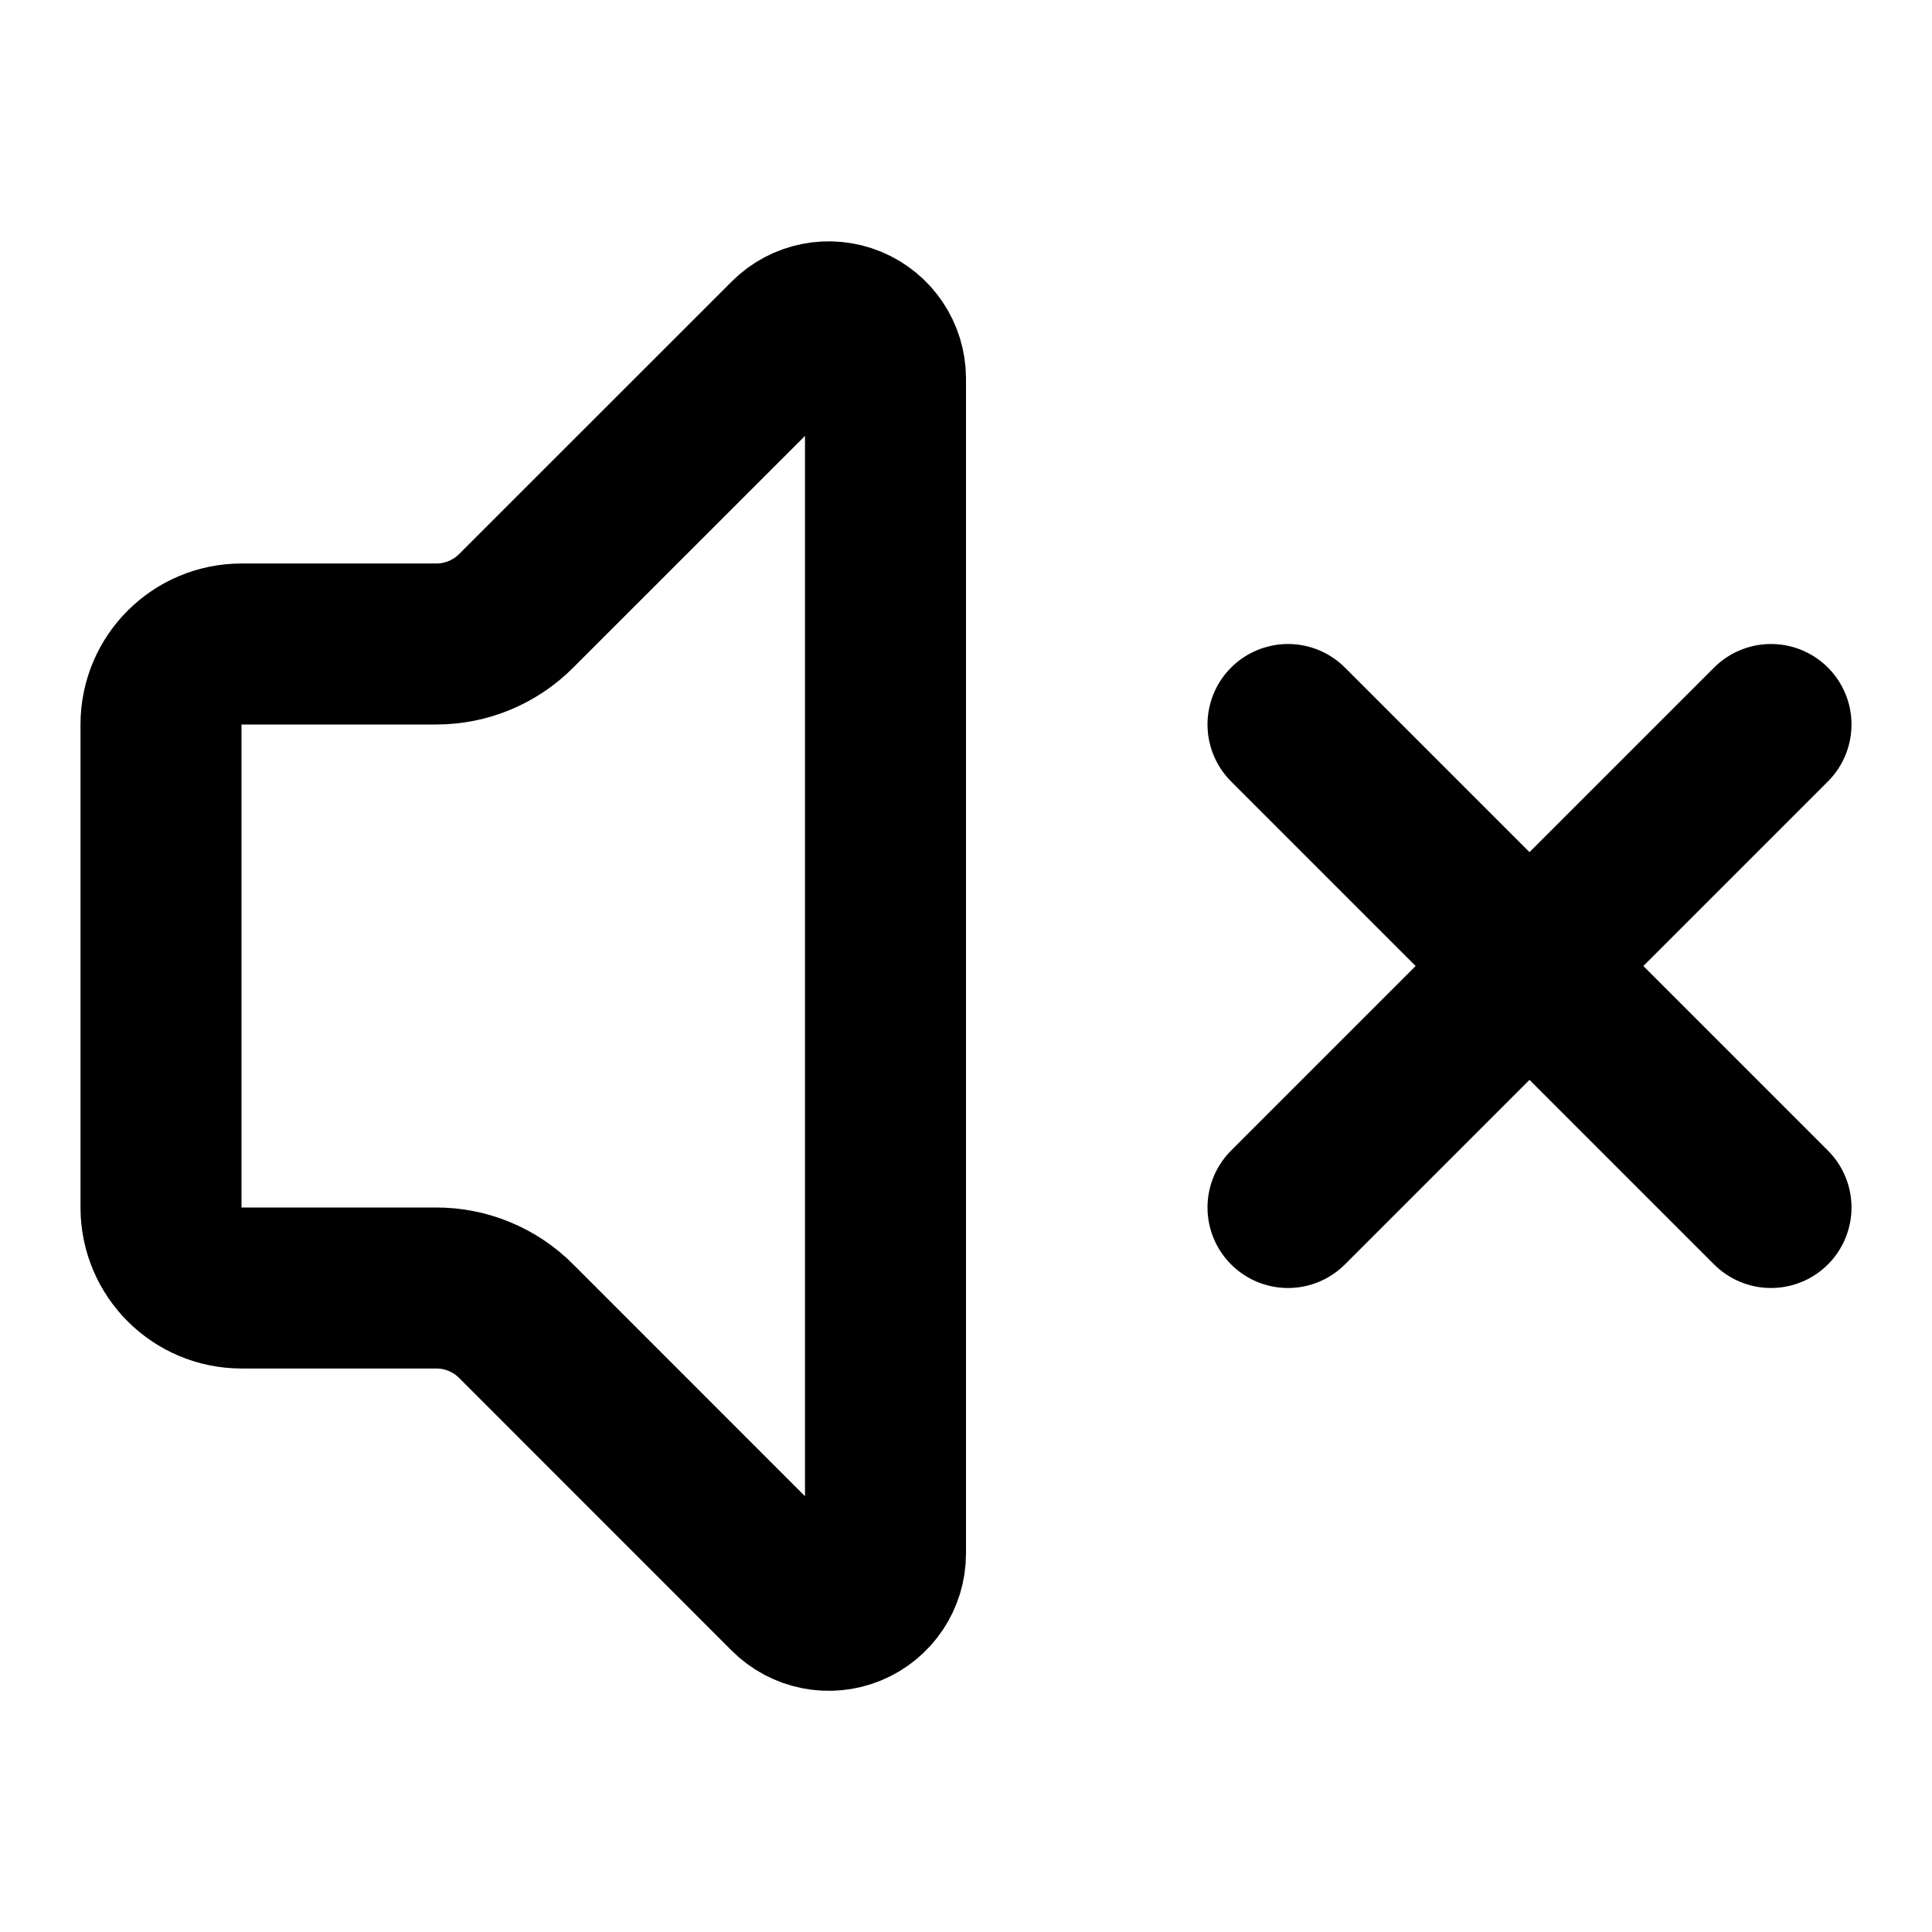
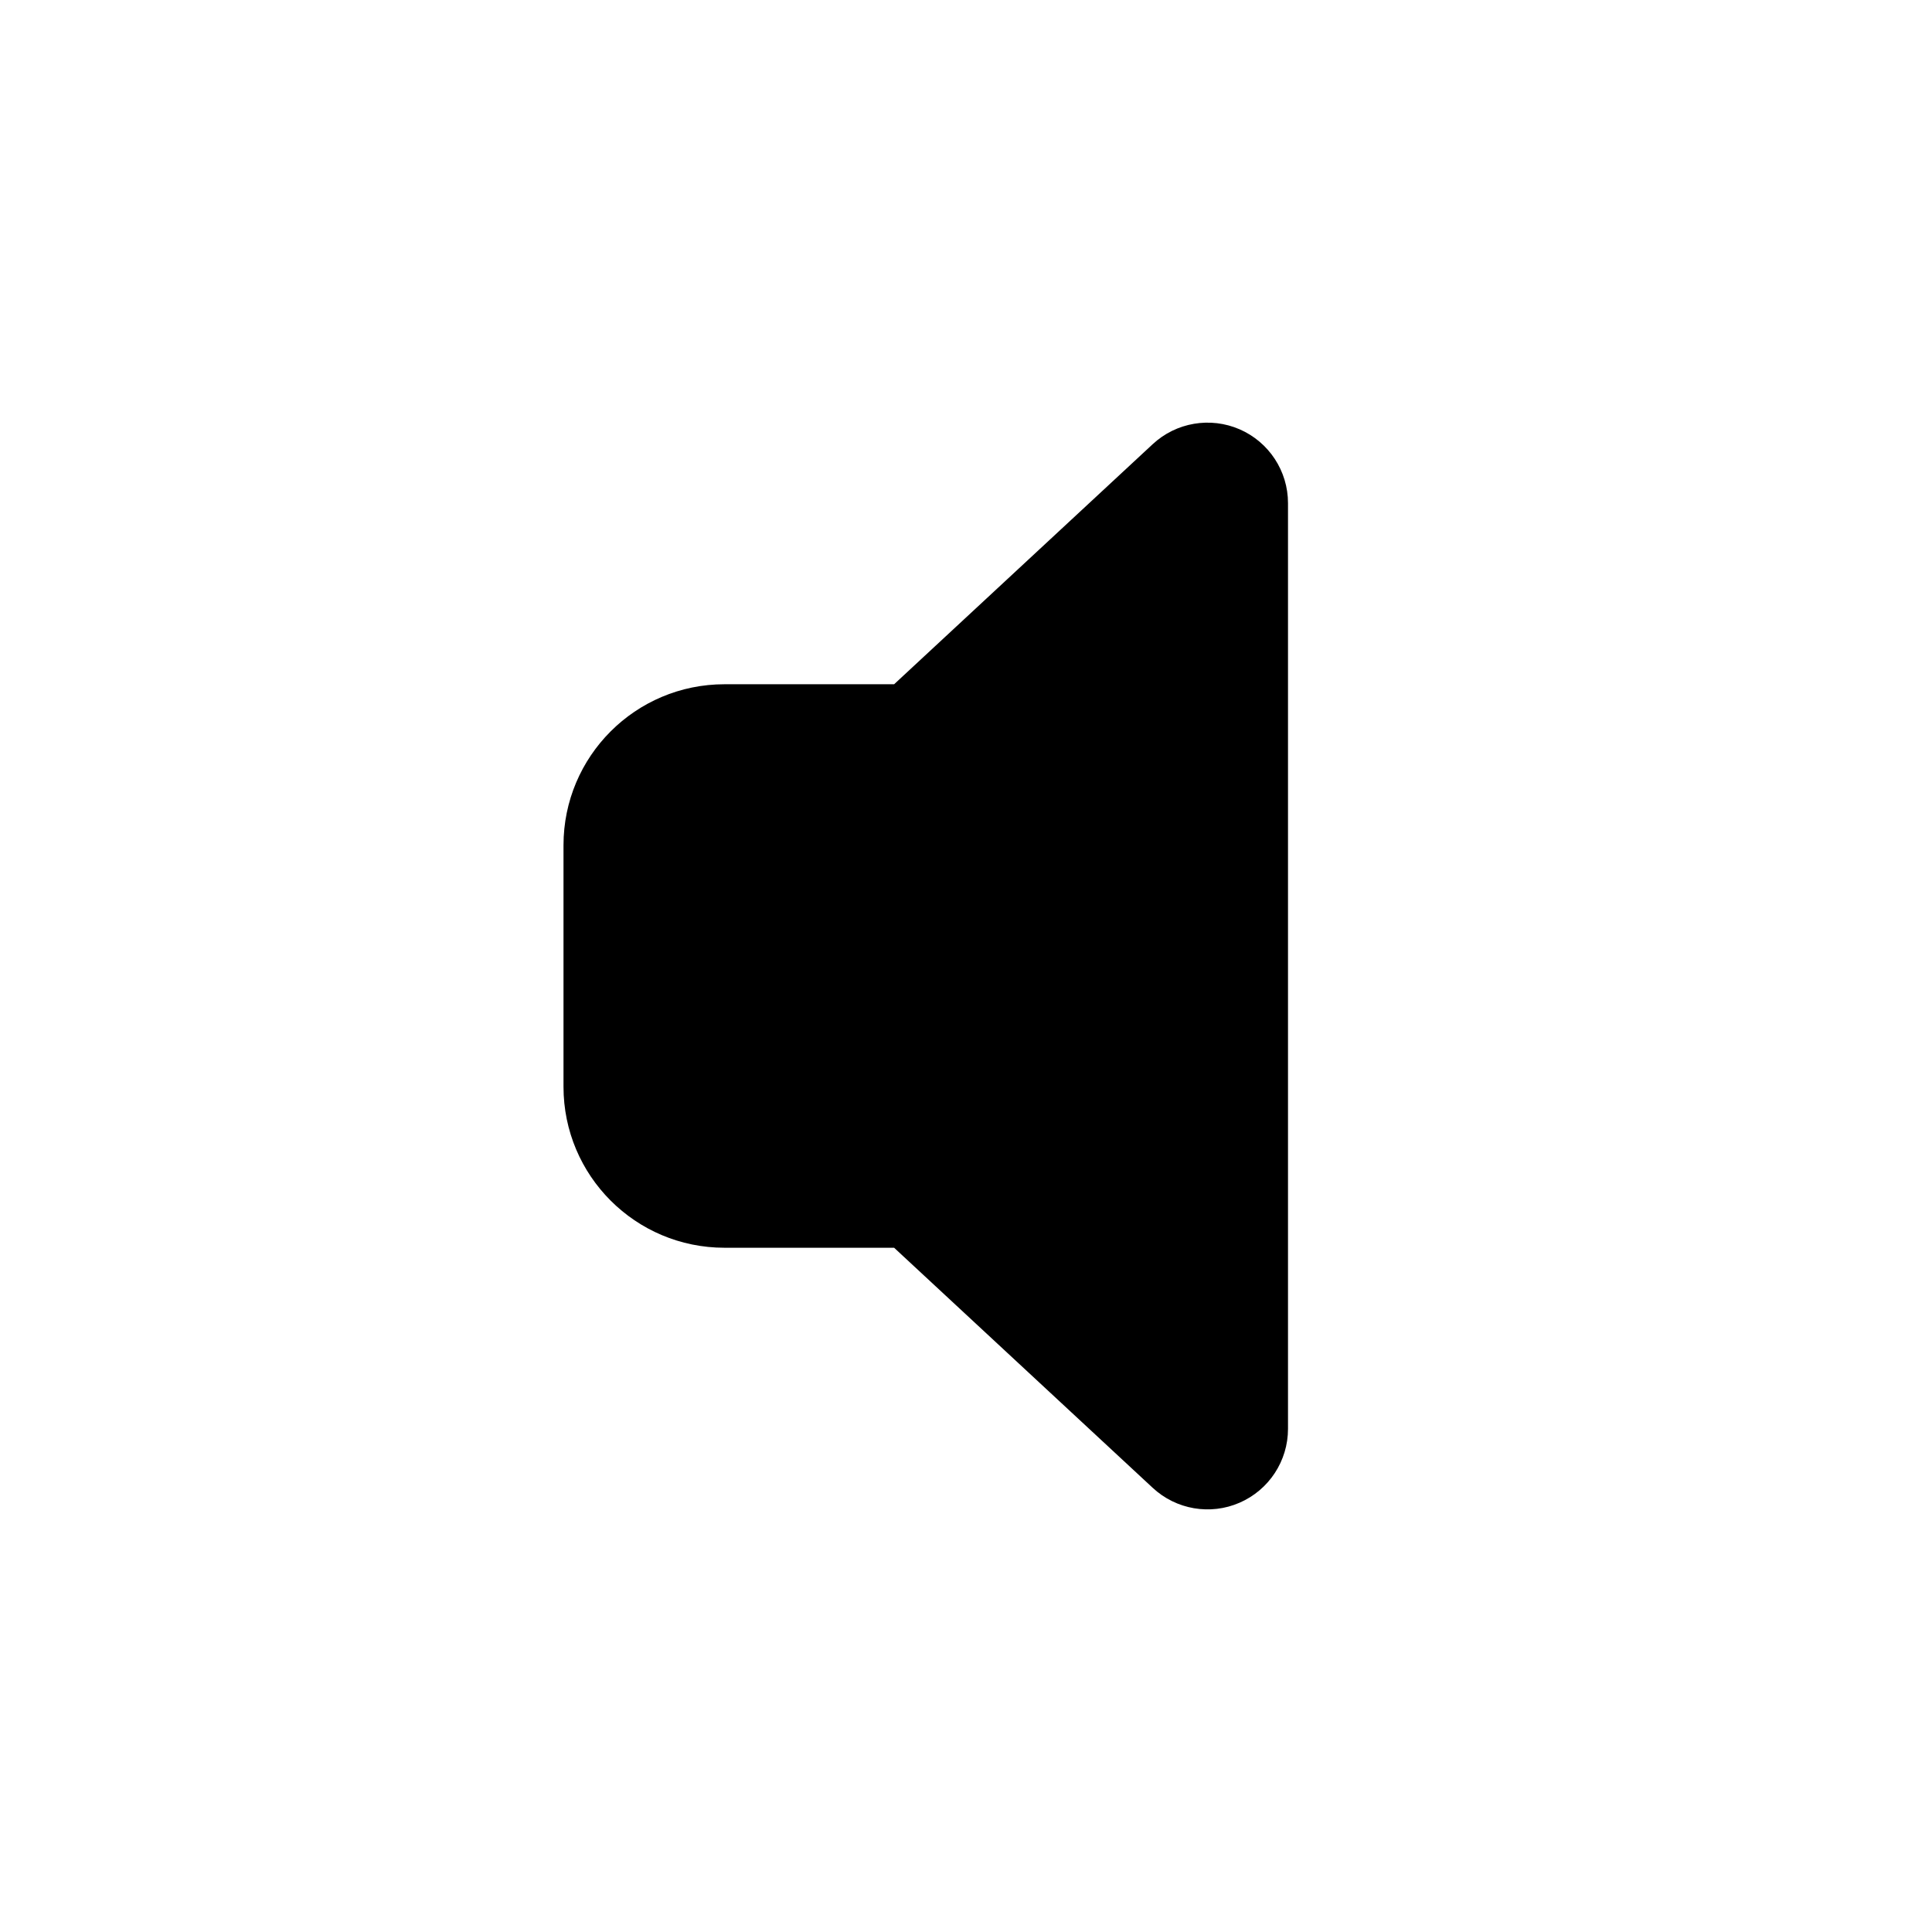
- <svg xmlns="http://www.w3.org/2000/svg" id="sound-mute-solid" width="24" height="24" viewBox="0 0 24 24" fill="none" stroke="currentColor" stroke-width="2" stroke-linecap="round" stroke-linejoin="round" class="lucide lucide-volume-x" aria-hidden="true">
-   <path d="M11 4.702a.705.705 0 0 0-1.203-.498L6.413 7.587A1.4 1.4 0 0 1 5.416 8H3a1 1 0 0 0-1 1v6a1 1 0 0 0 1 1h2.416a1.4 1.4 0 0 1 .997.413l3.383 3.384A.705.705 0 0 0 11 19.298z" />
-   <line x1="22" x2="16" y1="9" y2="15" />
-   <line x1="16" x2="22" y1="9" y2="15" />
+ <svg xmlns="http://www.w3.org/2000/svg" id="sound-mute-solid" width="24" height="24" viewBox="0 0 24 24" fill="currentColor" aria-hidden="true">
+   <g>
+     <path fill="currentColor" d="M14.319 5.518c0.291 -0.271 0.716 -0.343 1.08 -0.185 0.365 0.159 0.601 0.519 0.601 0.917v11.5c0 0.398 -0.236 0.758 -0.601 0.917 -0.364 0.159 -0.789 0.086 -1.08 -0.185L11.107 15.5H9c-1.105 0 -2 -0.895 -2 -2v-3c0 -1.105 0.895 -2 2 -2h2.107z" stroke-width="1" />
+   </g>
</svg>
